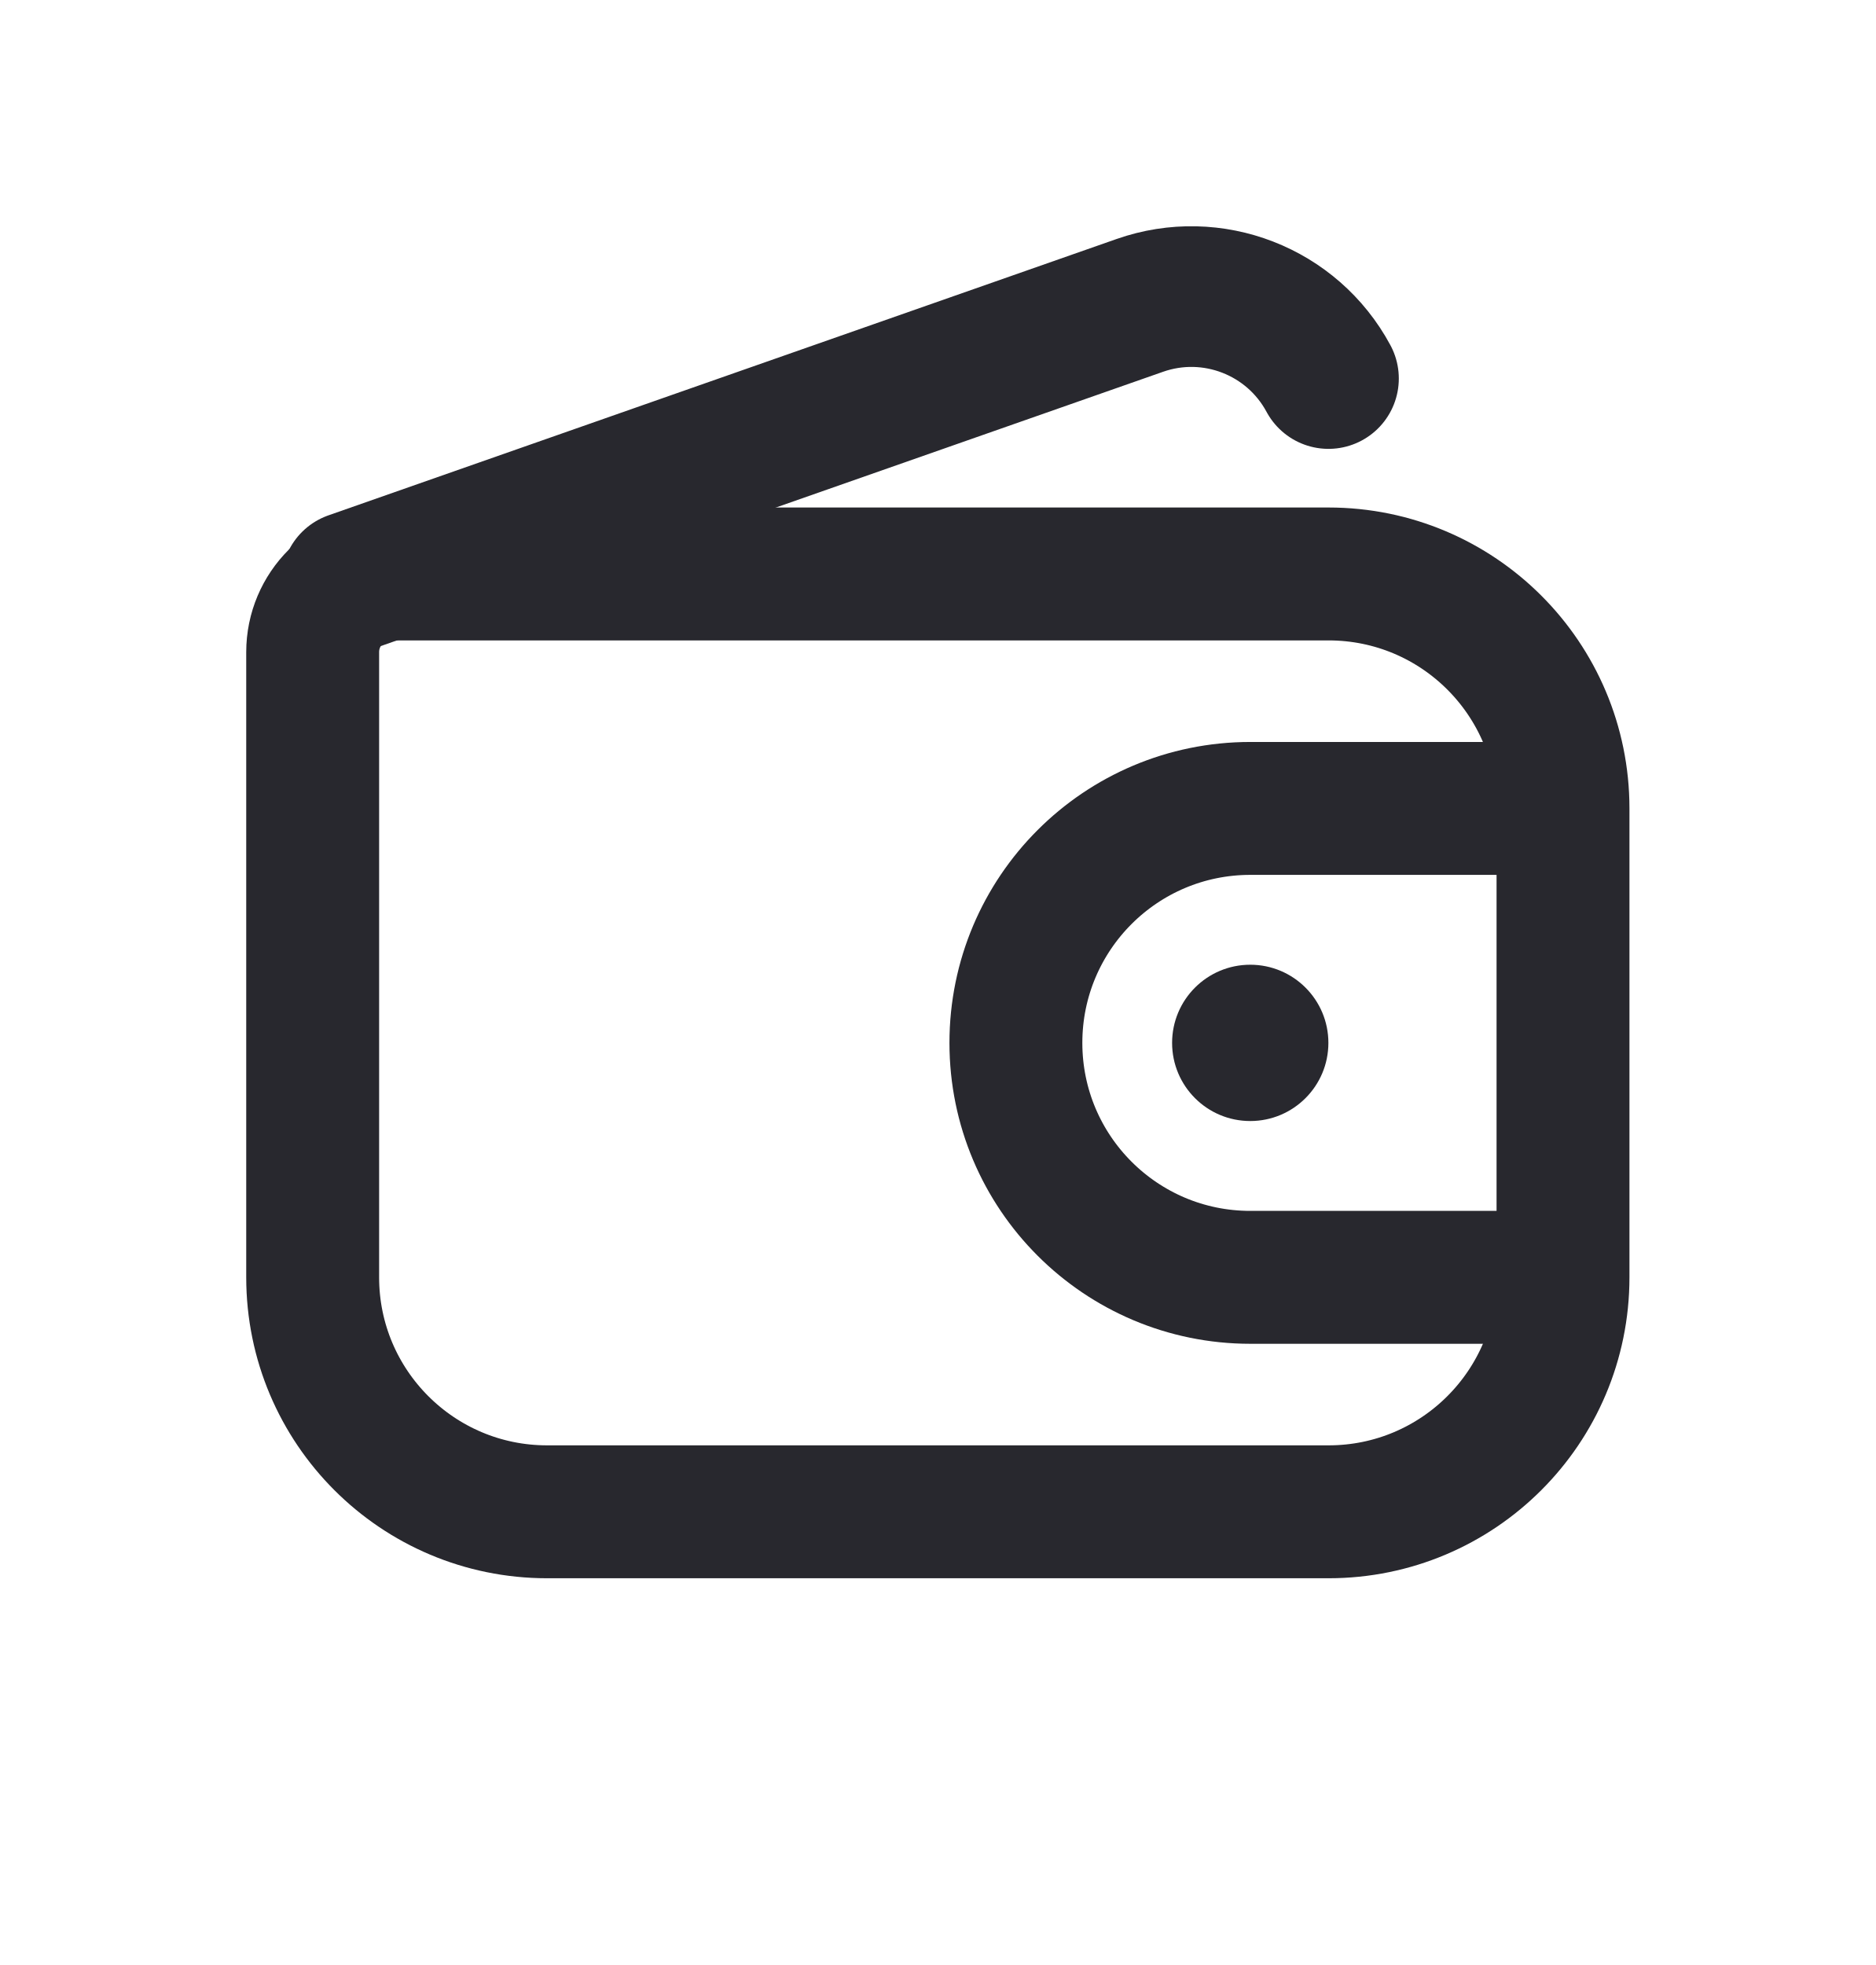
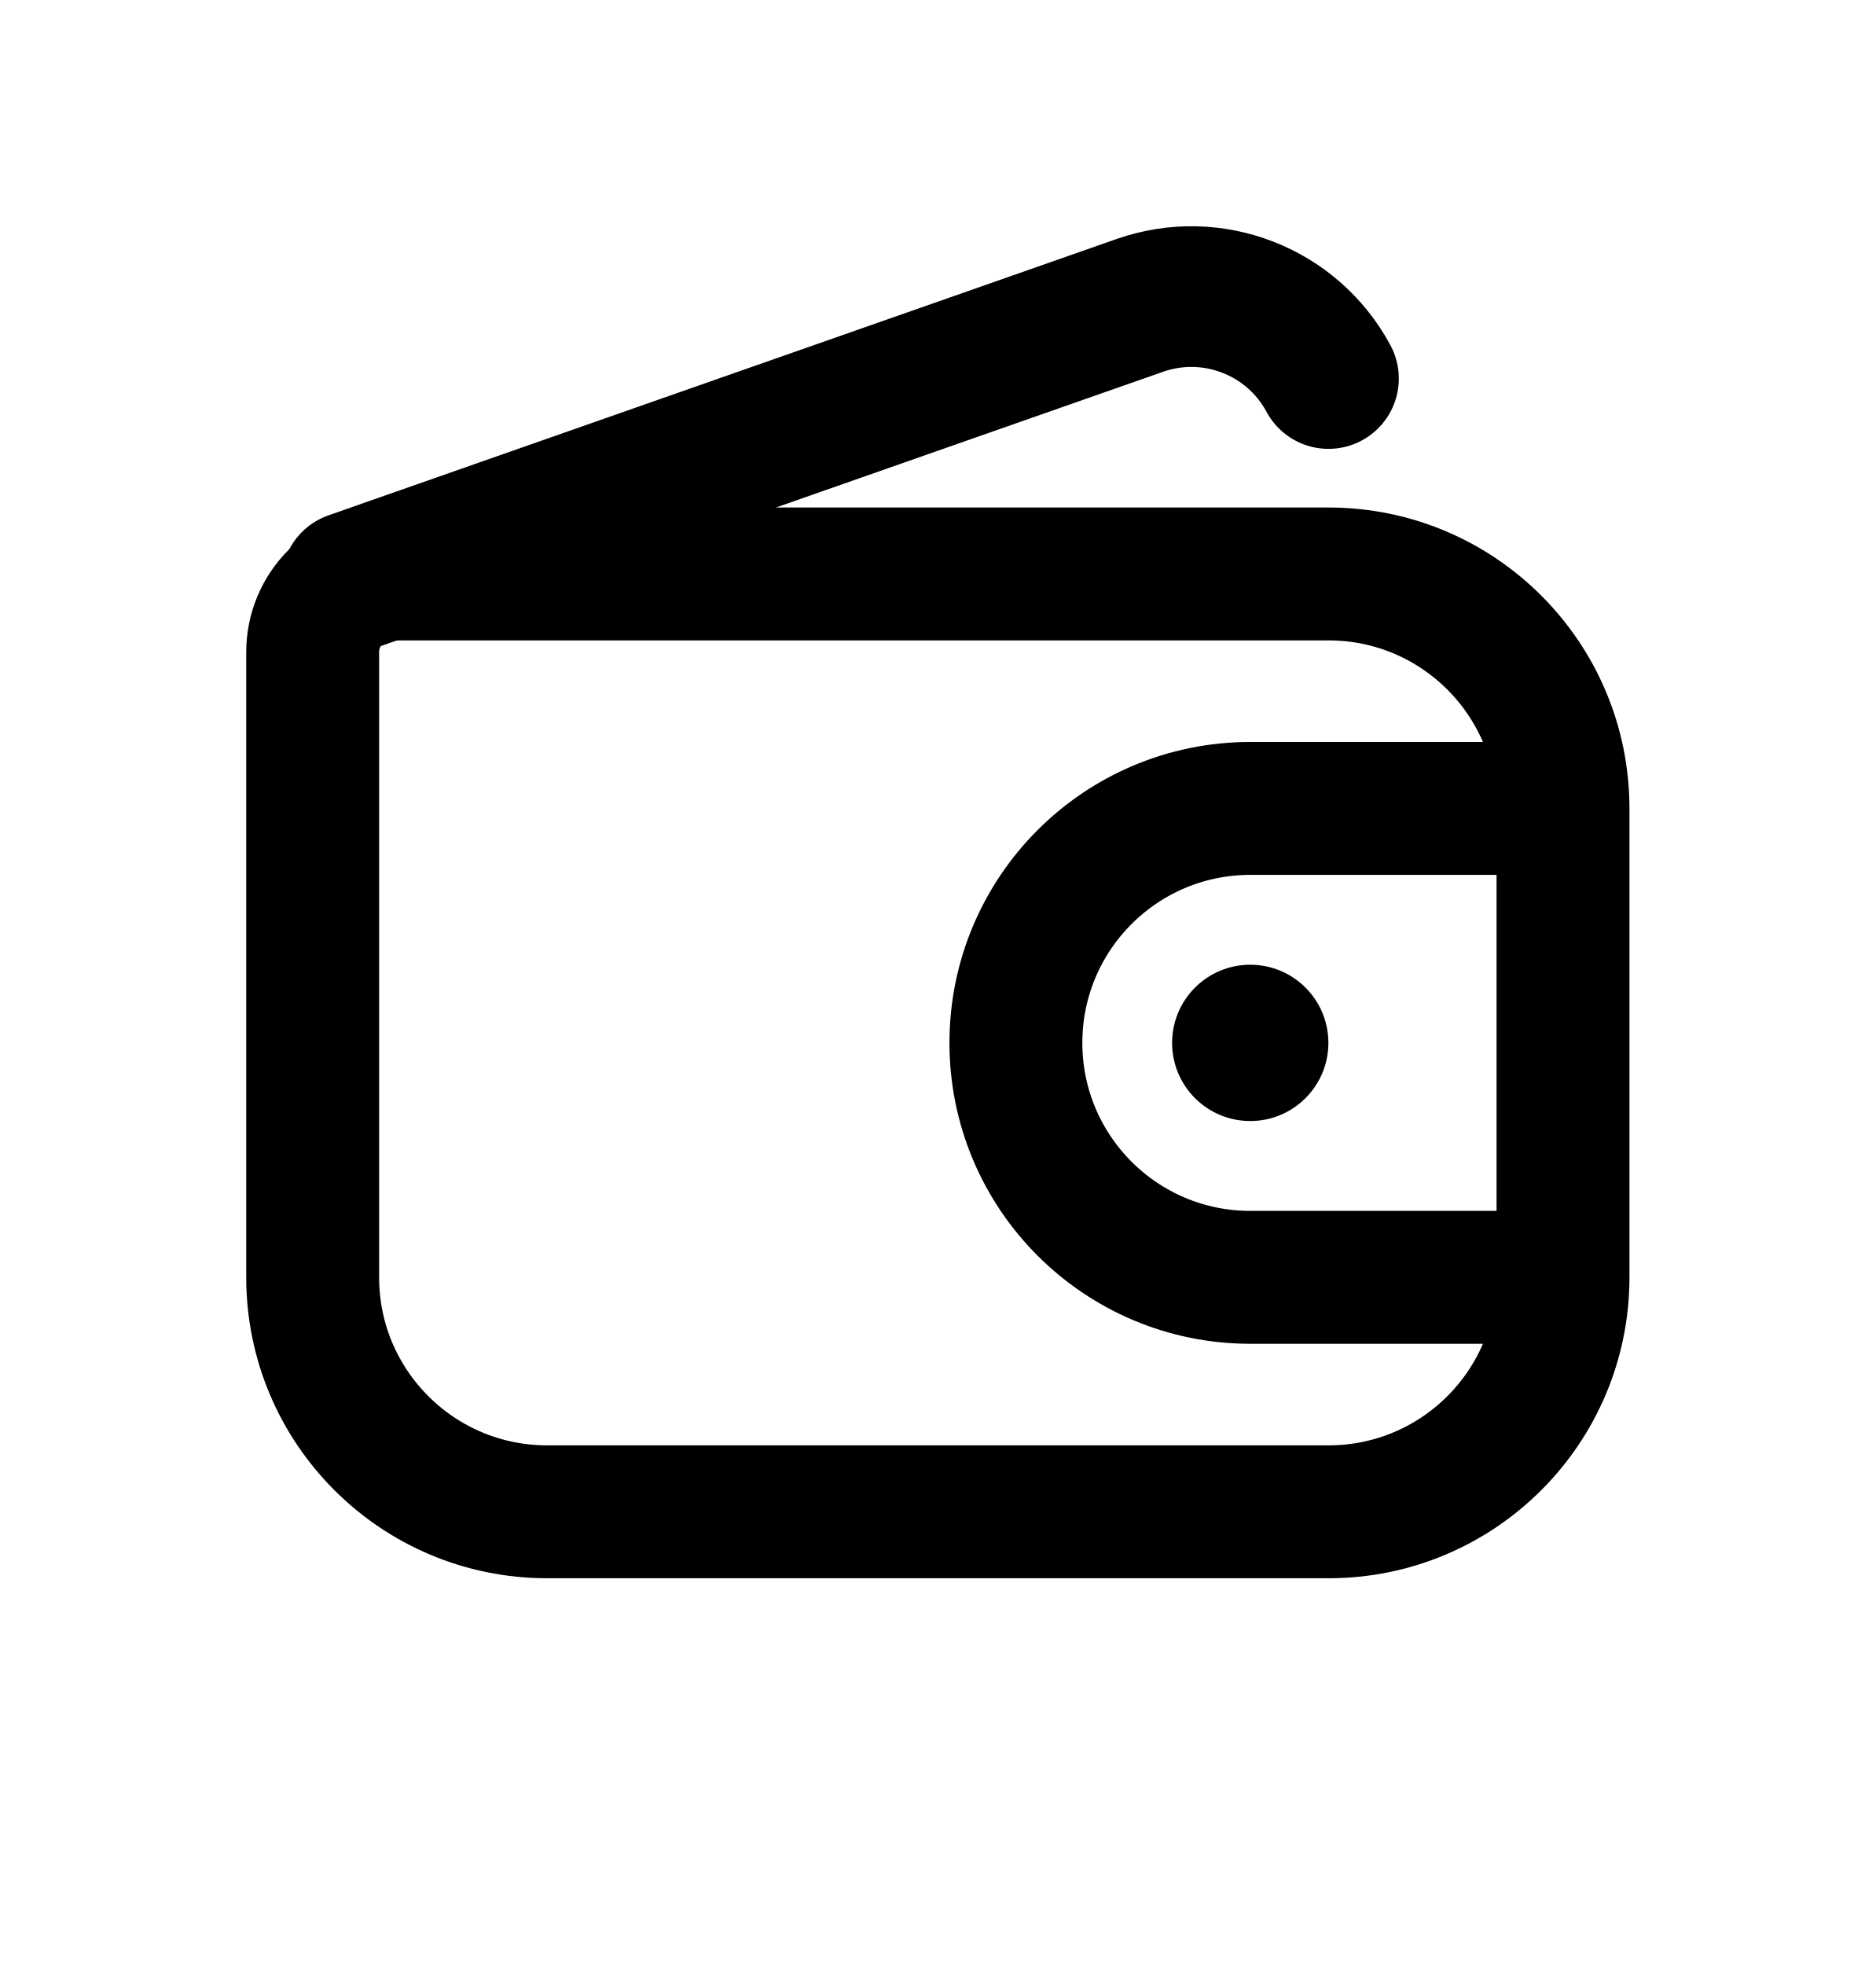
<svg xmlns="http://www.w3.org/2000/svg" width="21" height="22" viewBox="0 0 21 22" fill="none">
-   <path d="M3.501 7.301C3.501 6.818 3.893 6.426 4.376 6.426H14.876C16.326 6.426 17.501 7.601 17.501 9.051V14.301C17.501 15.751 16.326 16.926 14.876 16.926H6.126C4.676 16.926 3.501 15.751 3.501 14.301V7.301Z" stroke="#28282E" stroke-width="1.488" />
-   <path d="M3.938 6.513L12.763 3.419C13.573 3.135 14.469 3.483 14.875 4.238V4.238" stroke="#28282E" stroke-width="1.575" stroke-linecap="round" />
-   <path d="M17.5 9.051H14C12.55 9.051 11.375 10.226 11.375 11.676V11.676C11.375 13.126 12.55 14.301 14 14.301H17.5" stroke="#28282E" stroke-width="1.488" />
-   <rect x="13.124" y="10.801" width="1.75" height="1.75" rx="0.875" fill="#28282E" />
+   <path d="M3.501 7.301C3.501 6.818 3.893 6.426 4.376 6.426H14.876C16.326 6.426 17.501 7.601 17.501 9.051V14.301C17.501 15.751 16.326 16.926 14.876 16.926H6.126C4.676 16.926 3.501 15.751 3.501 14.301V7.301Z" stroke="currentColor" stroke-width="1.488" />
+   <path d="M3.938 6.513L12.763 3.419C13.573 3.135 14.469 3.483 14.875 4.238V4.238" stroke="currentColor" stroke-width="1.575" stroke-linecap="round" />
+   <path d="M17.5 9.051H14C12.55 9.051 11.375 10.226 11.375 11.676V11.676C11.375 13.126 12.55 14.301 14 14.301H17.5" stroke="currentColor" stroke-width="1.488" />
+   <rect x="13.124" y="10.801" width="1.75" height="1.75" rx="0.875" fill="currentColor" />
</svg>
